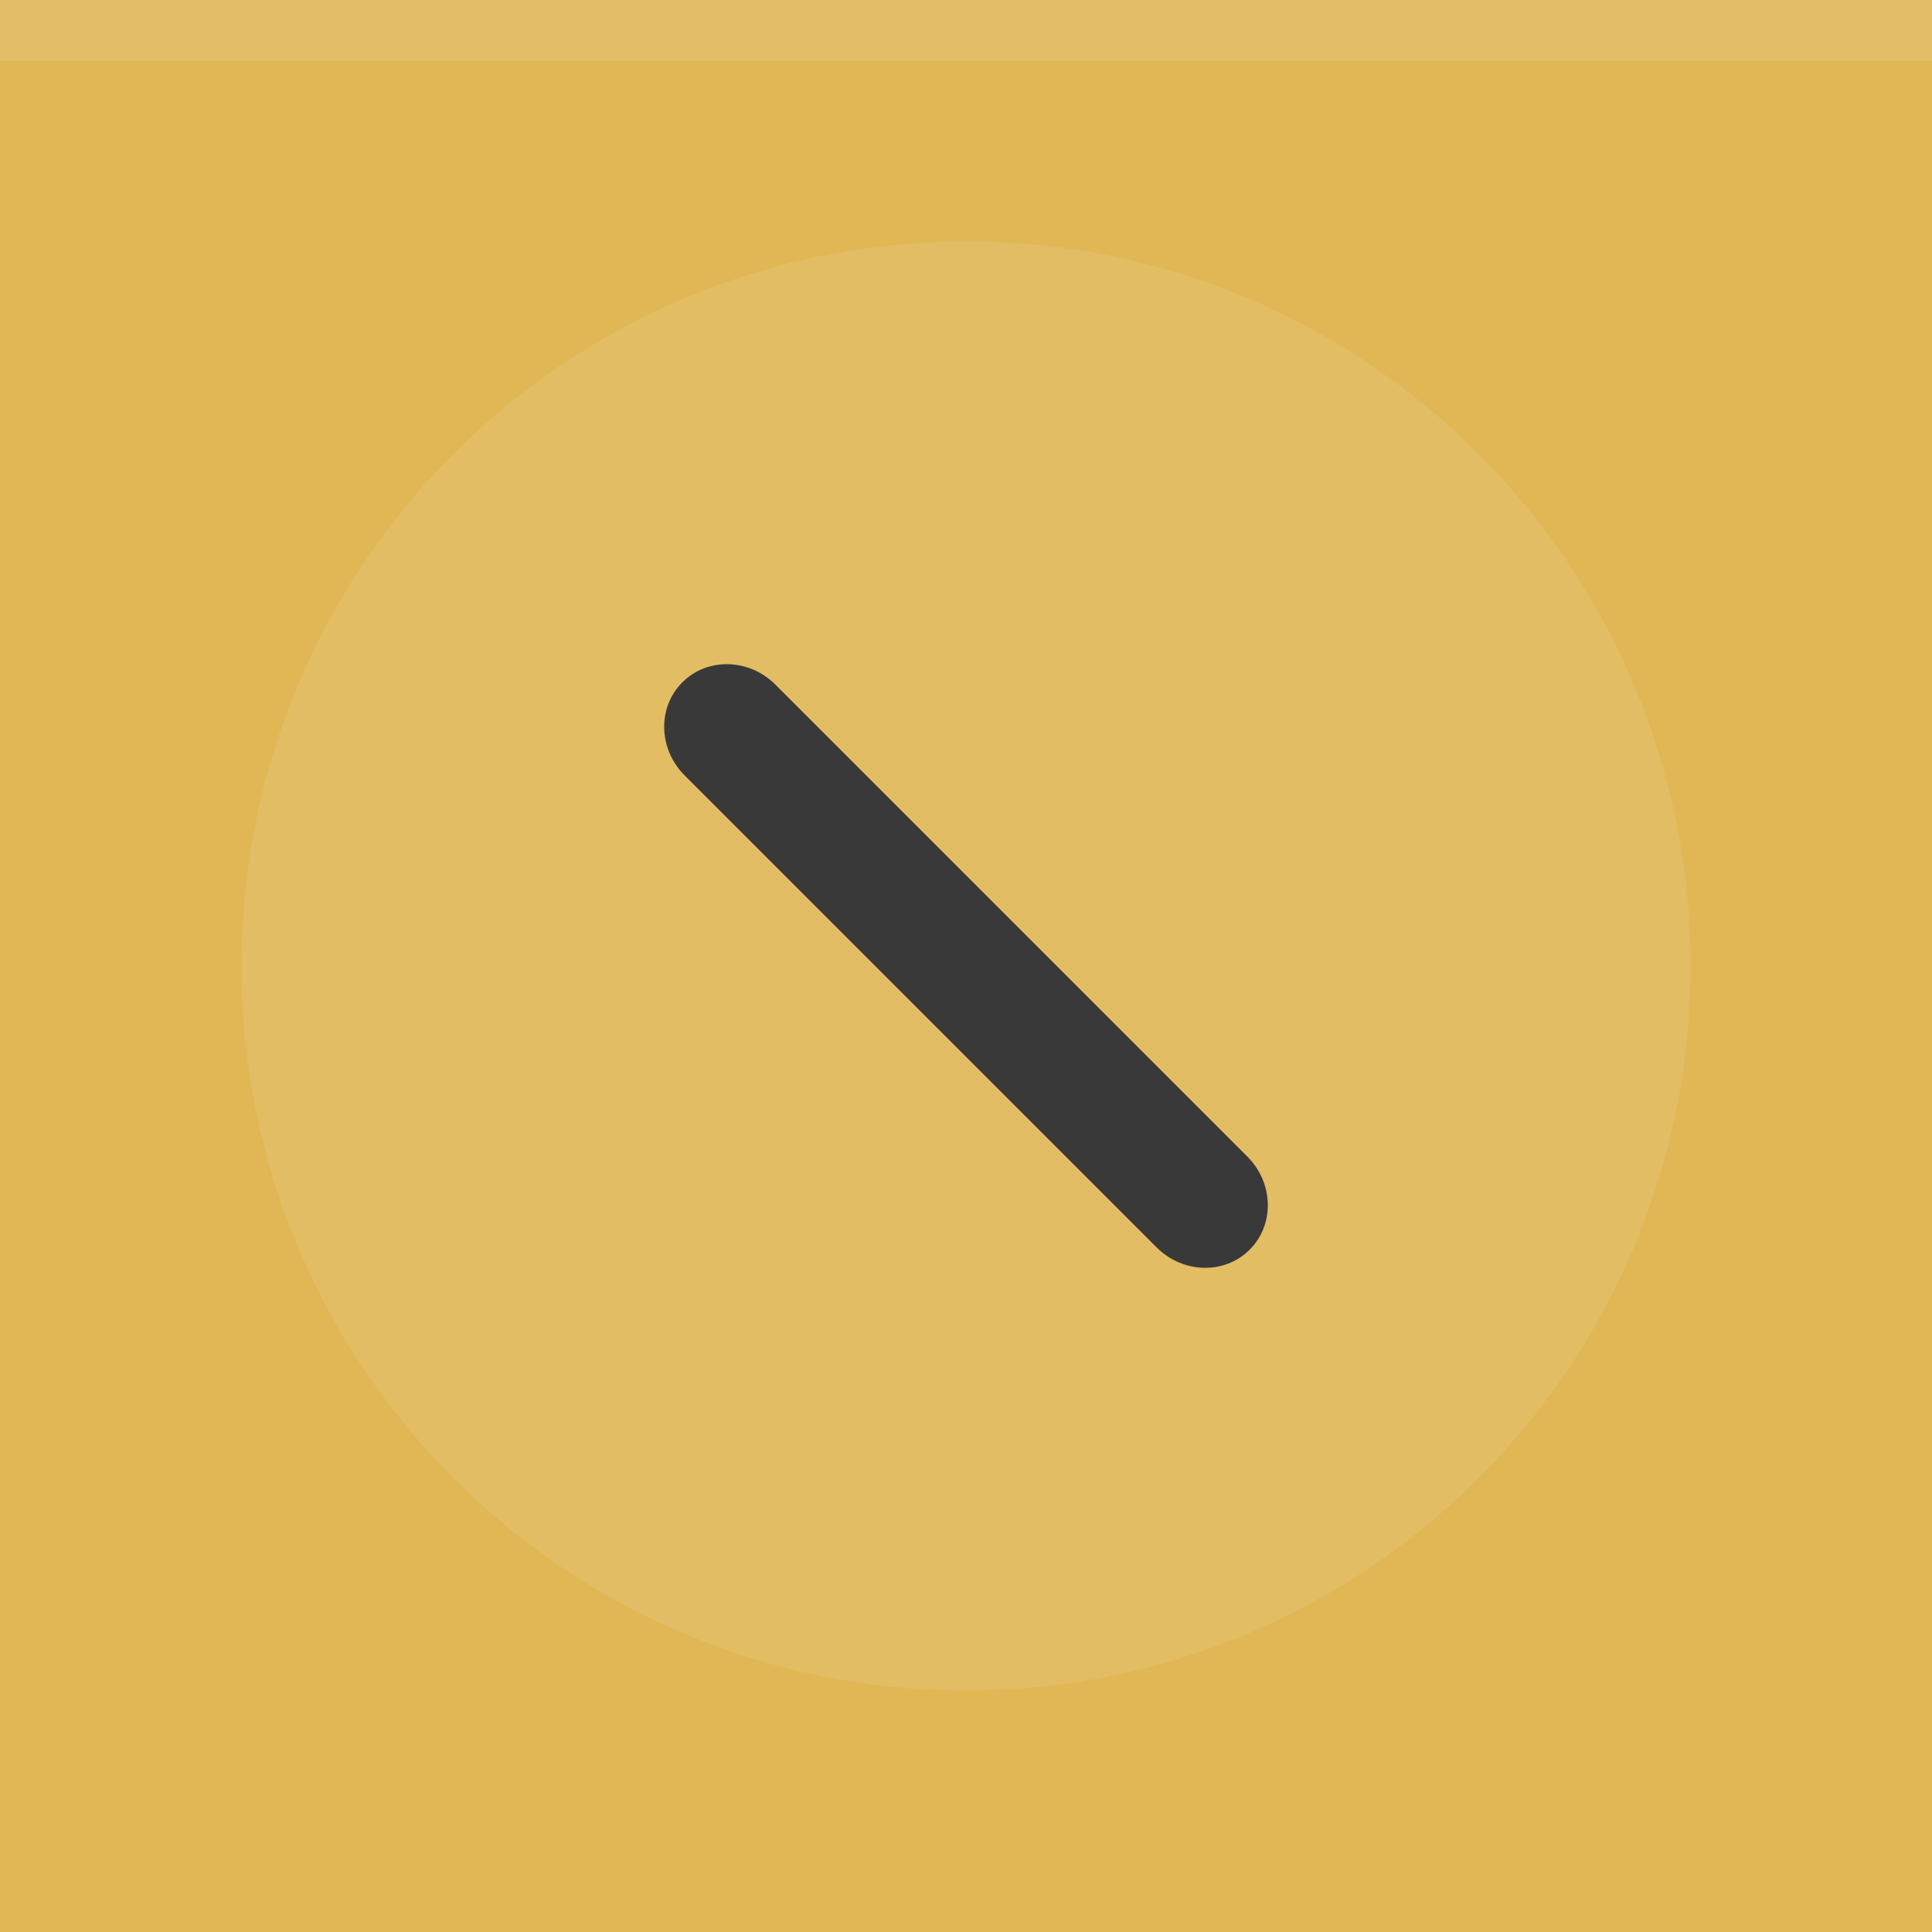
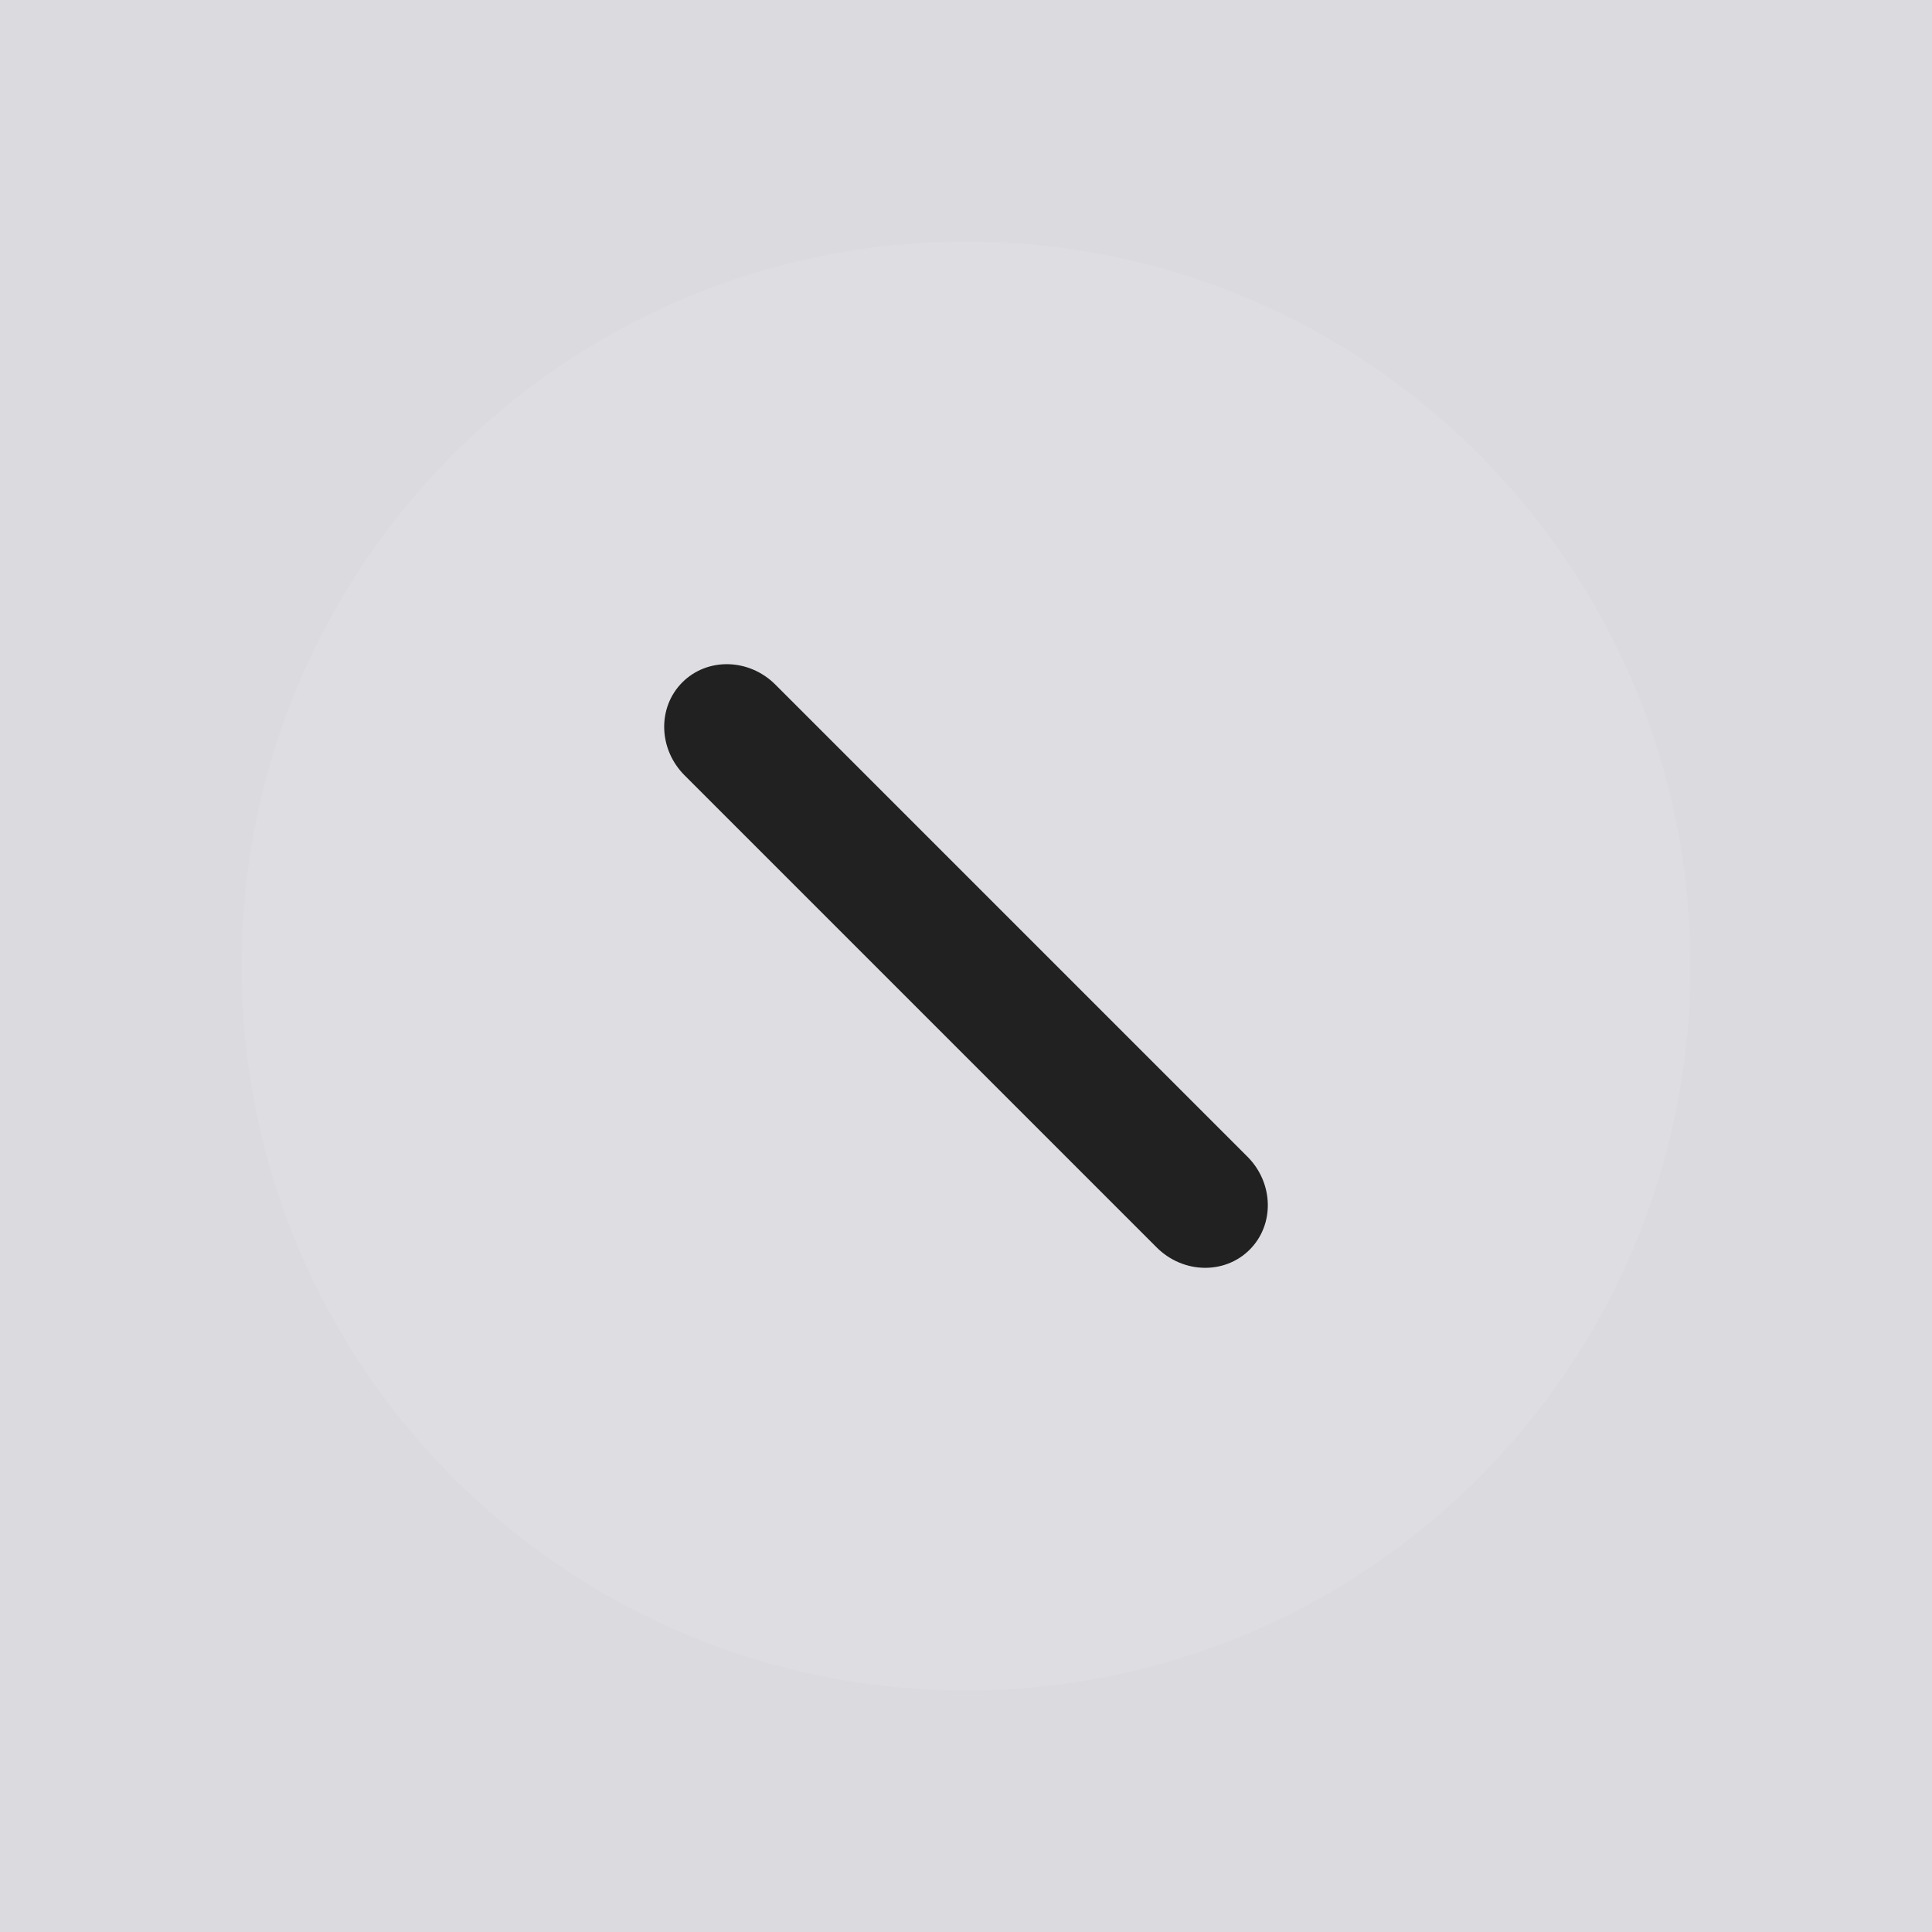
<svg xmlns="http://www.w3.org/2000/svg" width="32" height="32" viewBox="0 0 32 32" version="1.1" id="svg4231">
  <defs id="defs4235" />
-   <rect width="32" height="32" fill="#e1b756" id="rect4221" />
-   <rect width="32" height="1" fill="#FFFFFF" fill-opacity="0.1" id="rect4223" />
+   <rect width="32" height="32" fill="#dbdbdf" id="rect4221" />
  <circle style="opacity:0.08;fill:#ffffff" id="circle4225" r="12" cy="16" cx="16" />
-   <rect id="rect3724" width="13.289" height="2.126" x="15.983" y="-1.063" rx="1.116" transform="rotate(45)" style="fill:#393939;stroke-width:0.532" />
+   <rect id="rect3724" width="13.289" height="2.126" x="15.983" y="-1.063" rx="1.116" transform="rotate(45)" style="fill:#212122;stroke-width:0.532" />
</svg>
